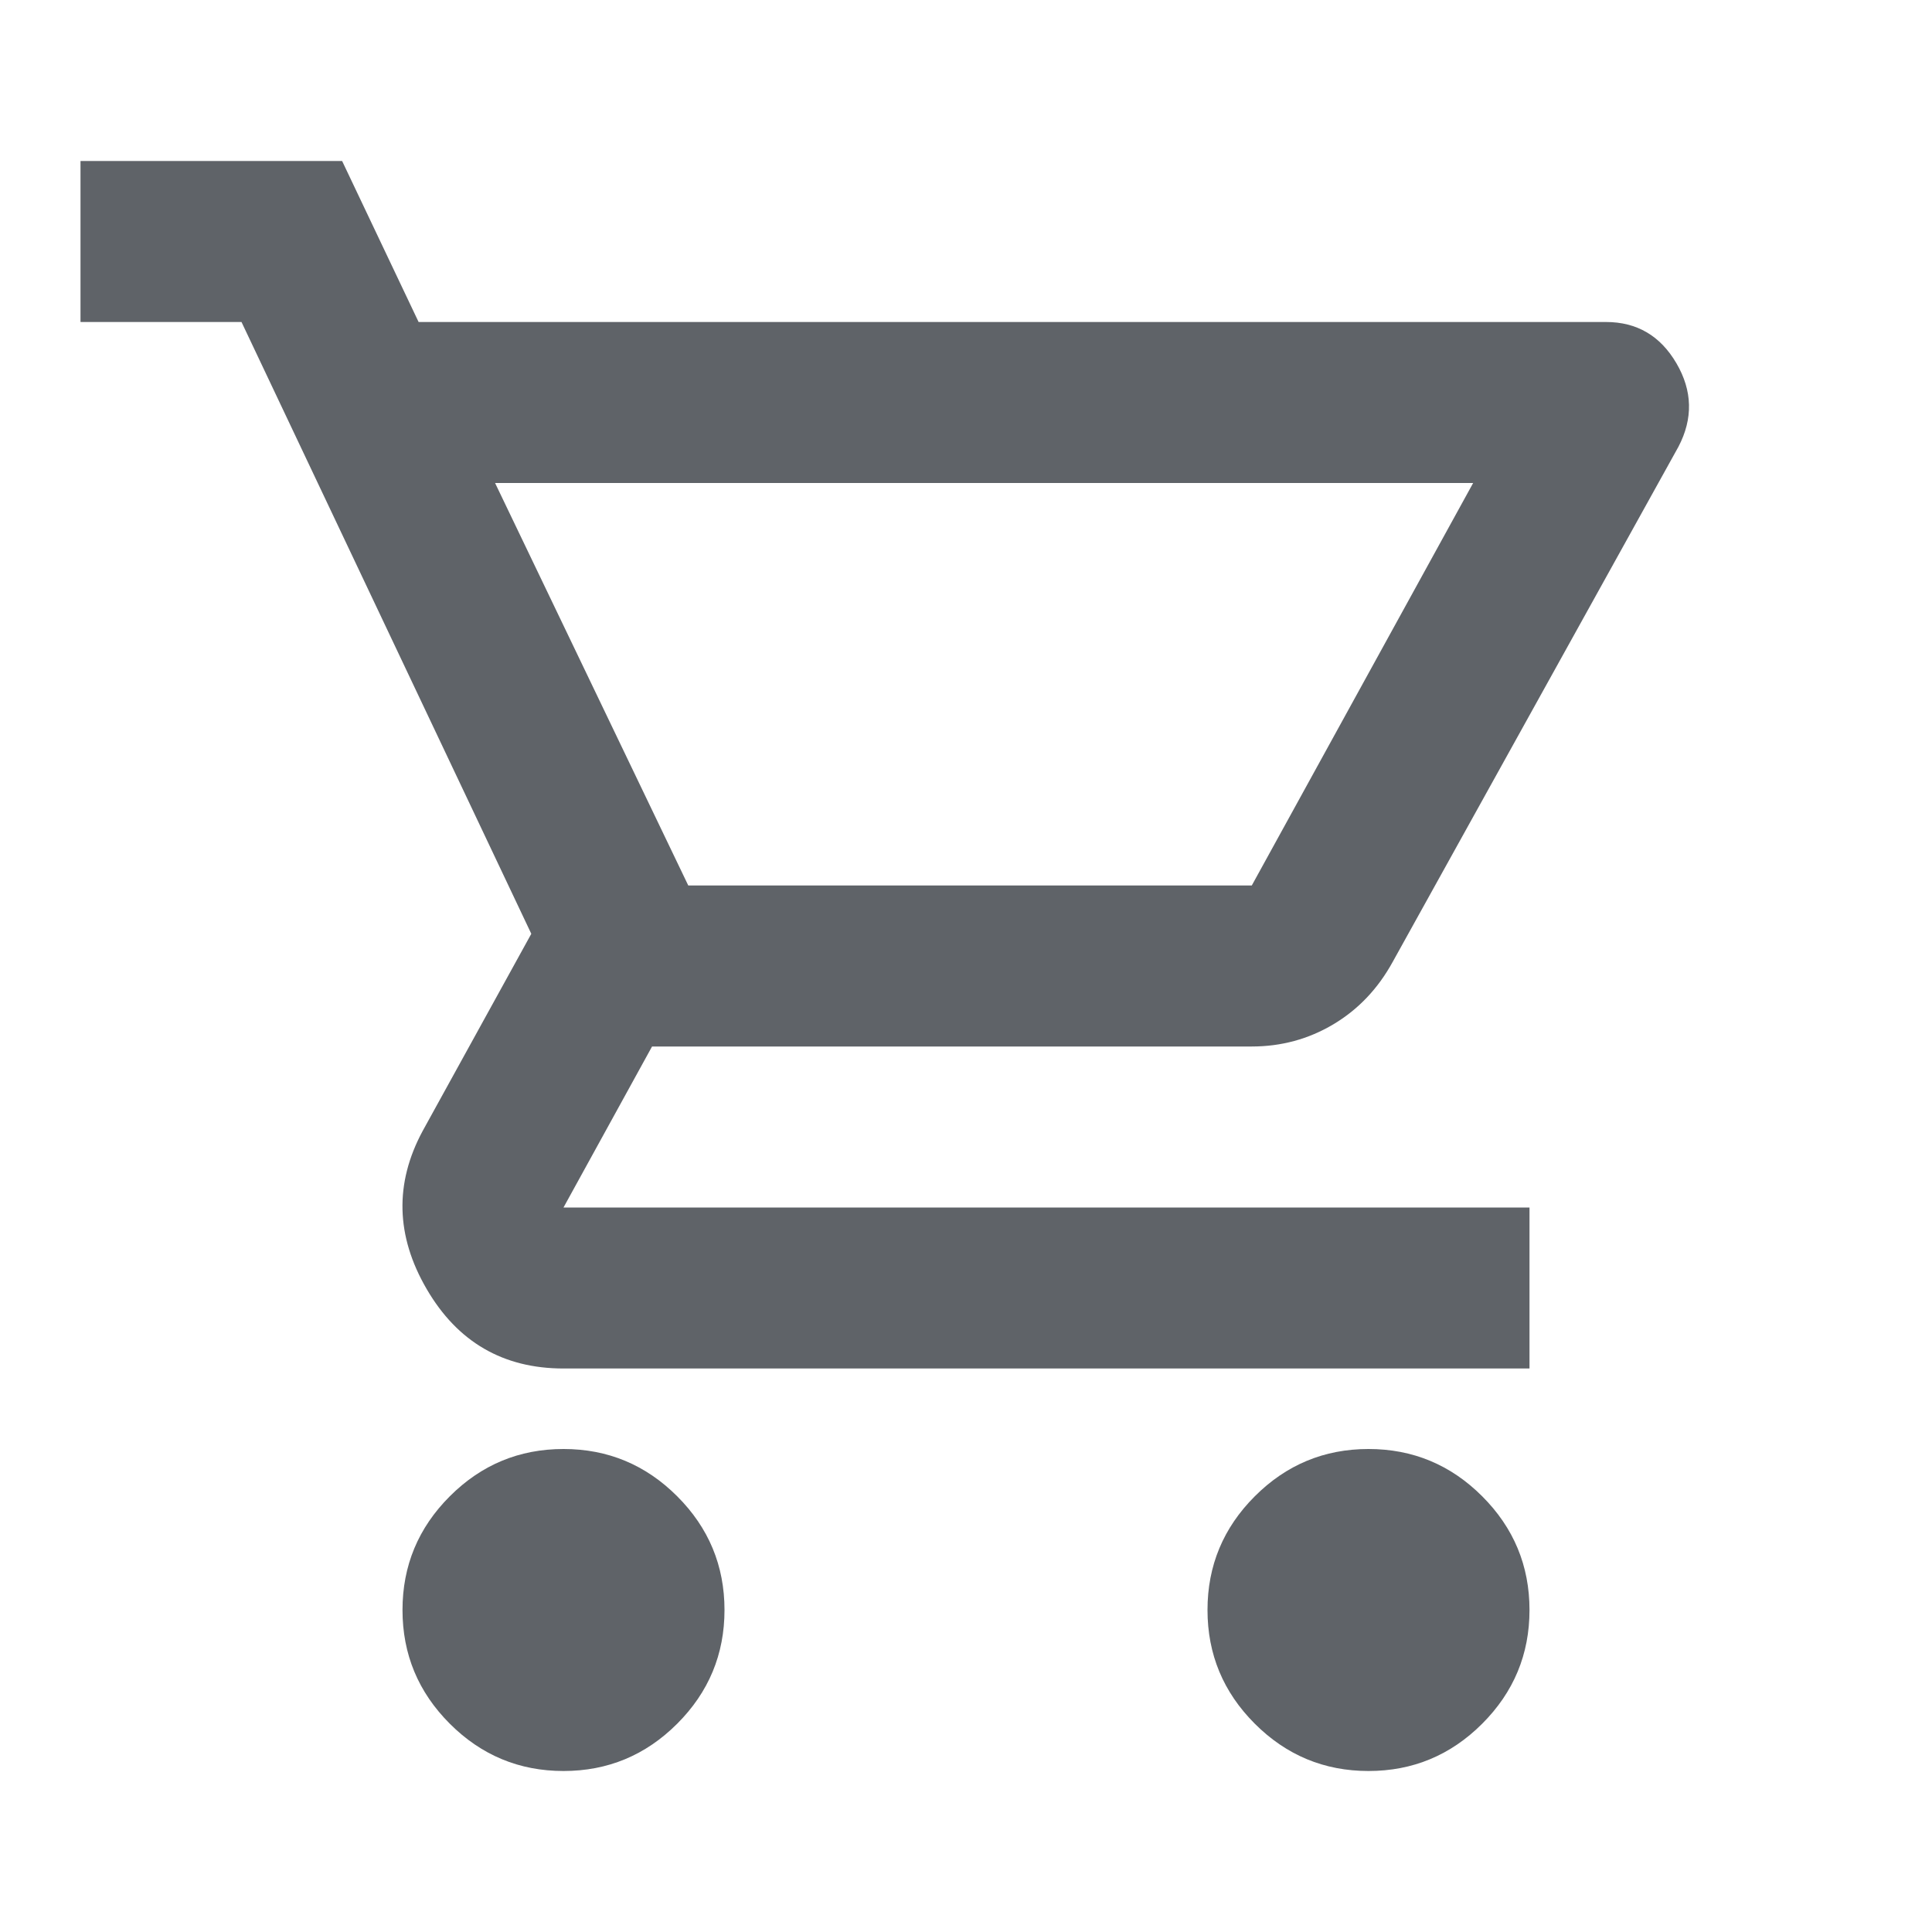
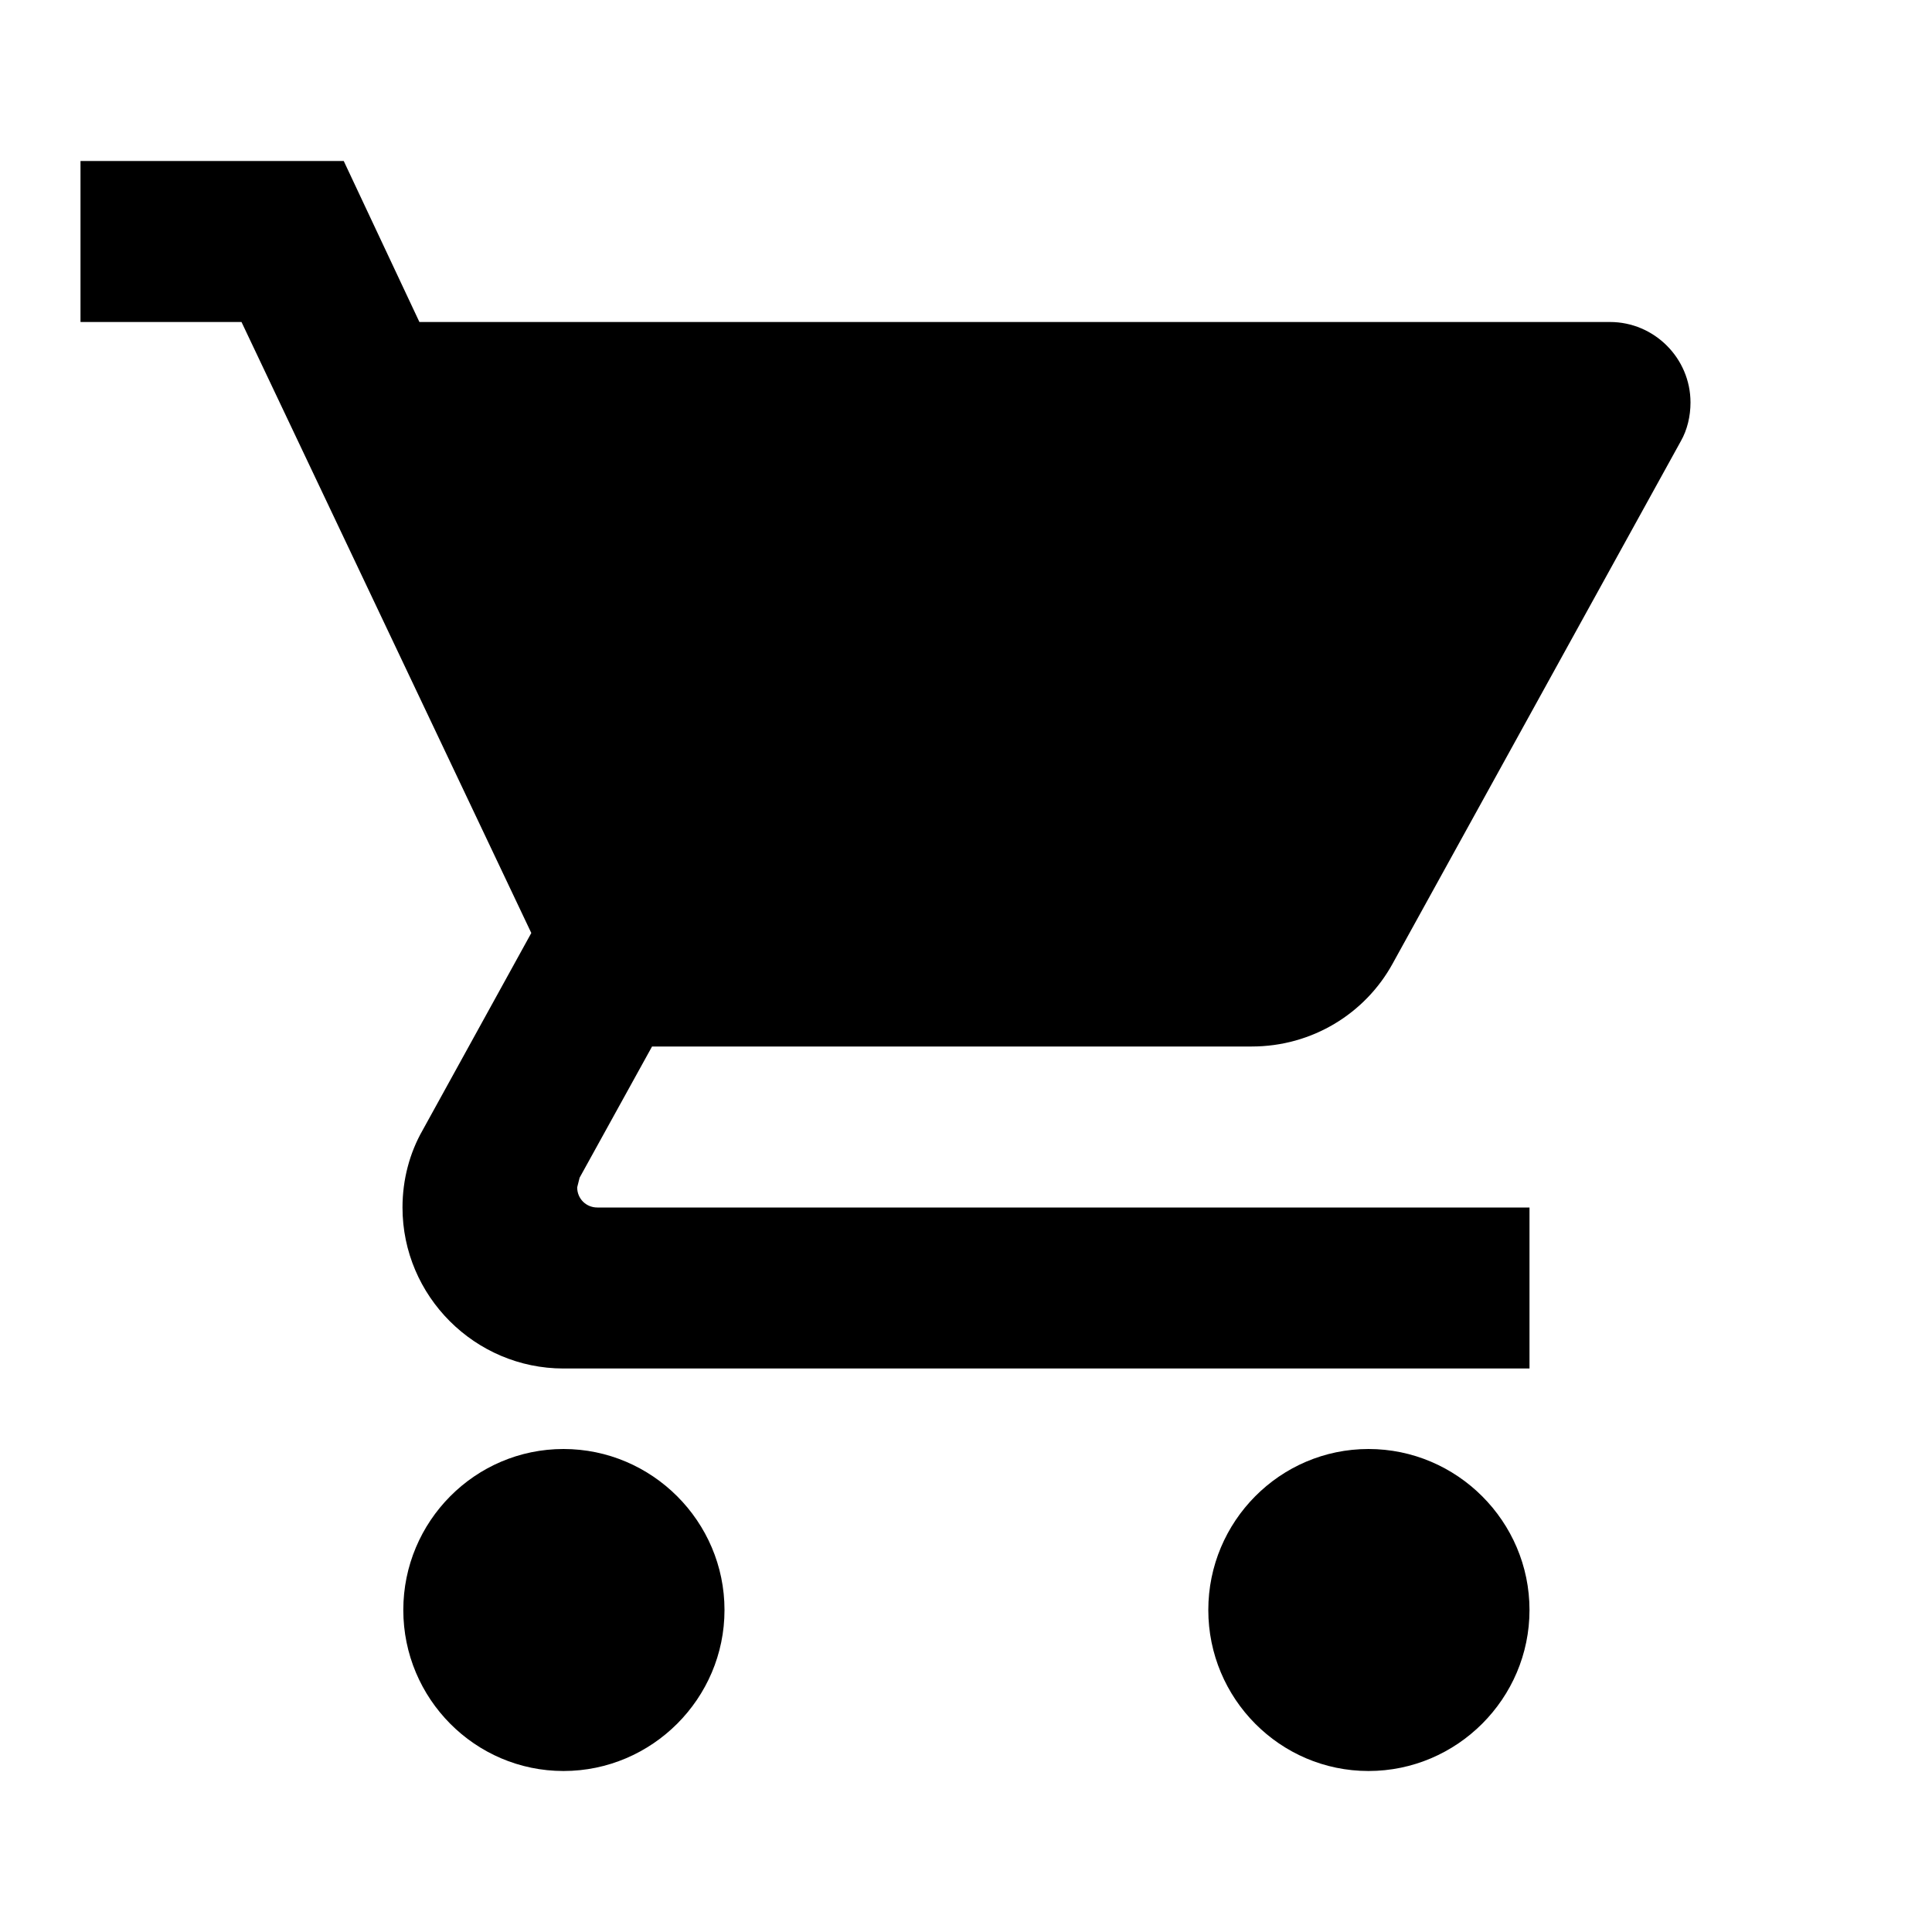
- <svg xmlns="http://www.w3.org/2000/svg" height="24px" viewBox="0 -960 960 960" width="24px" fill="#5f6368">
-   <path d="M280-80q-33 0-56.5-23.5T200-160q0-33 23.5-56.5T280-240q33 0 56.5 23.5T360-160q0 33-23.5 56.5T280-80Zm400 0q-33 0-56.5-23.5T600-160q0-33 23.5-56.5T680-240q33 0 56.5 23.5T760-160q0 33-23.5 56.5T680-80ZM246-720l96 200h280l110-200H246Zm-38-80h590q23 0 35 20.5t1 41.5L692-482q-11 20-29.5 31T622-440H324l-44 80h480v80H280q-45 0-68-39.5t-2-78.5l54-98-144-304H40v-80h130l38 80Zm134 280h280-280Z" />
+ <svg xmlns="http://www.w3.org/2000/svg" height="24" viewBox="0 0 24 24" width="24">
+   <path d="M0 0h24v24H0z" fill="none" />
+   <path d="M7 18c-1.1 0-1.99.9-1.99 2S5.9 22 7 22s2-.9 2-2-.9-2-2-2zM1 2v2h2l3.6 7.59-1.35 2.45c-.16.28-.25.61-.25.96 0 1.1.9 2 2 2h12v-2H7.42c-.14 0-.25-.11-.25-.25l.03-.12.9-1.63h7.45c.75 0 1.41-.41 1.75-1.03l3.58-6.49c.08-.14.12-.31.12-.48 0-.55-.45-1-1-1H5.21l-.94-2H1zm16 16c-1.1 0-1.99.9-1.99 2s.89 2 1.99 2 2-.9 2-2-.9-2-2-2z" />
</svg>
